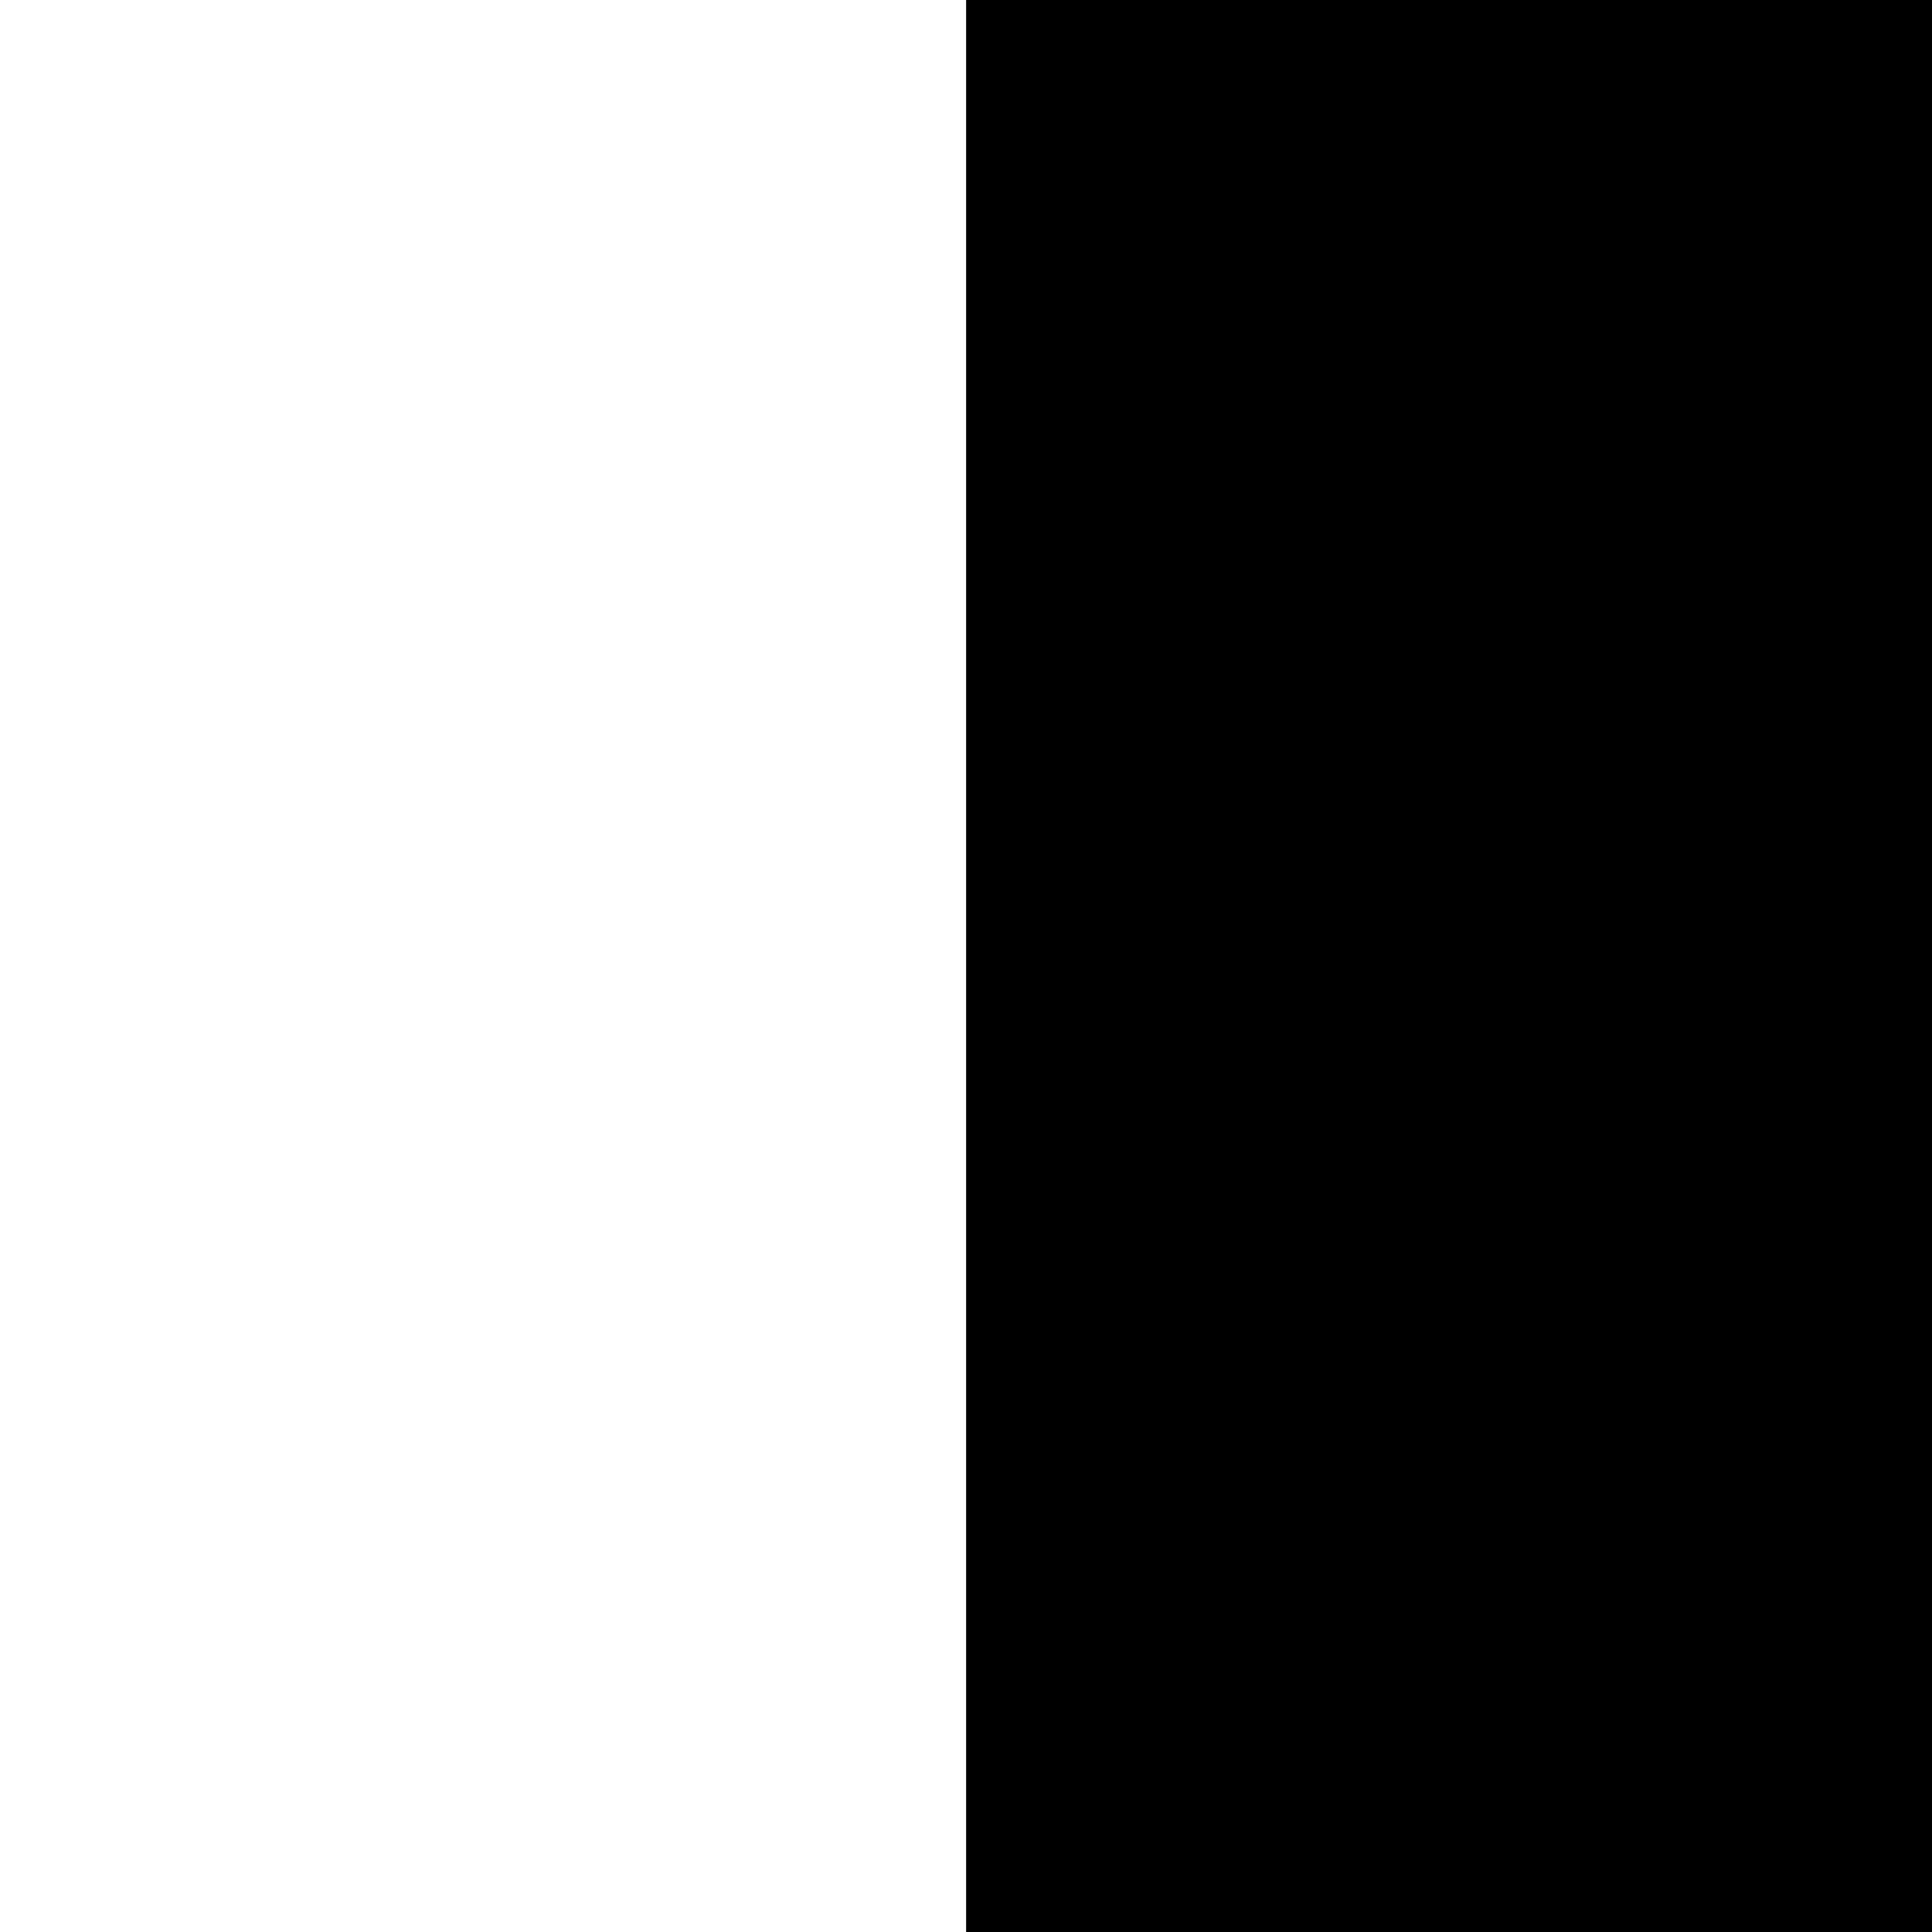
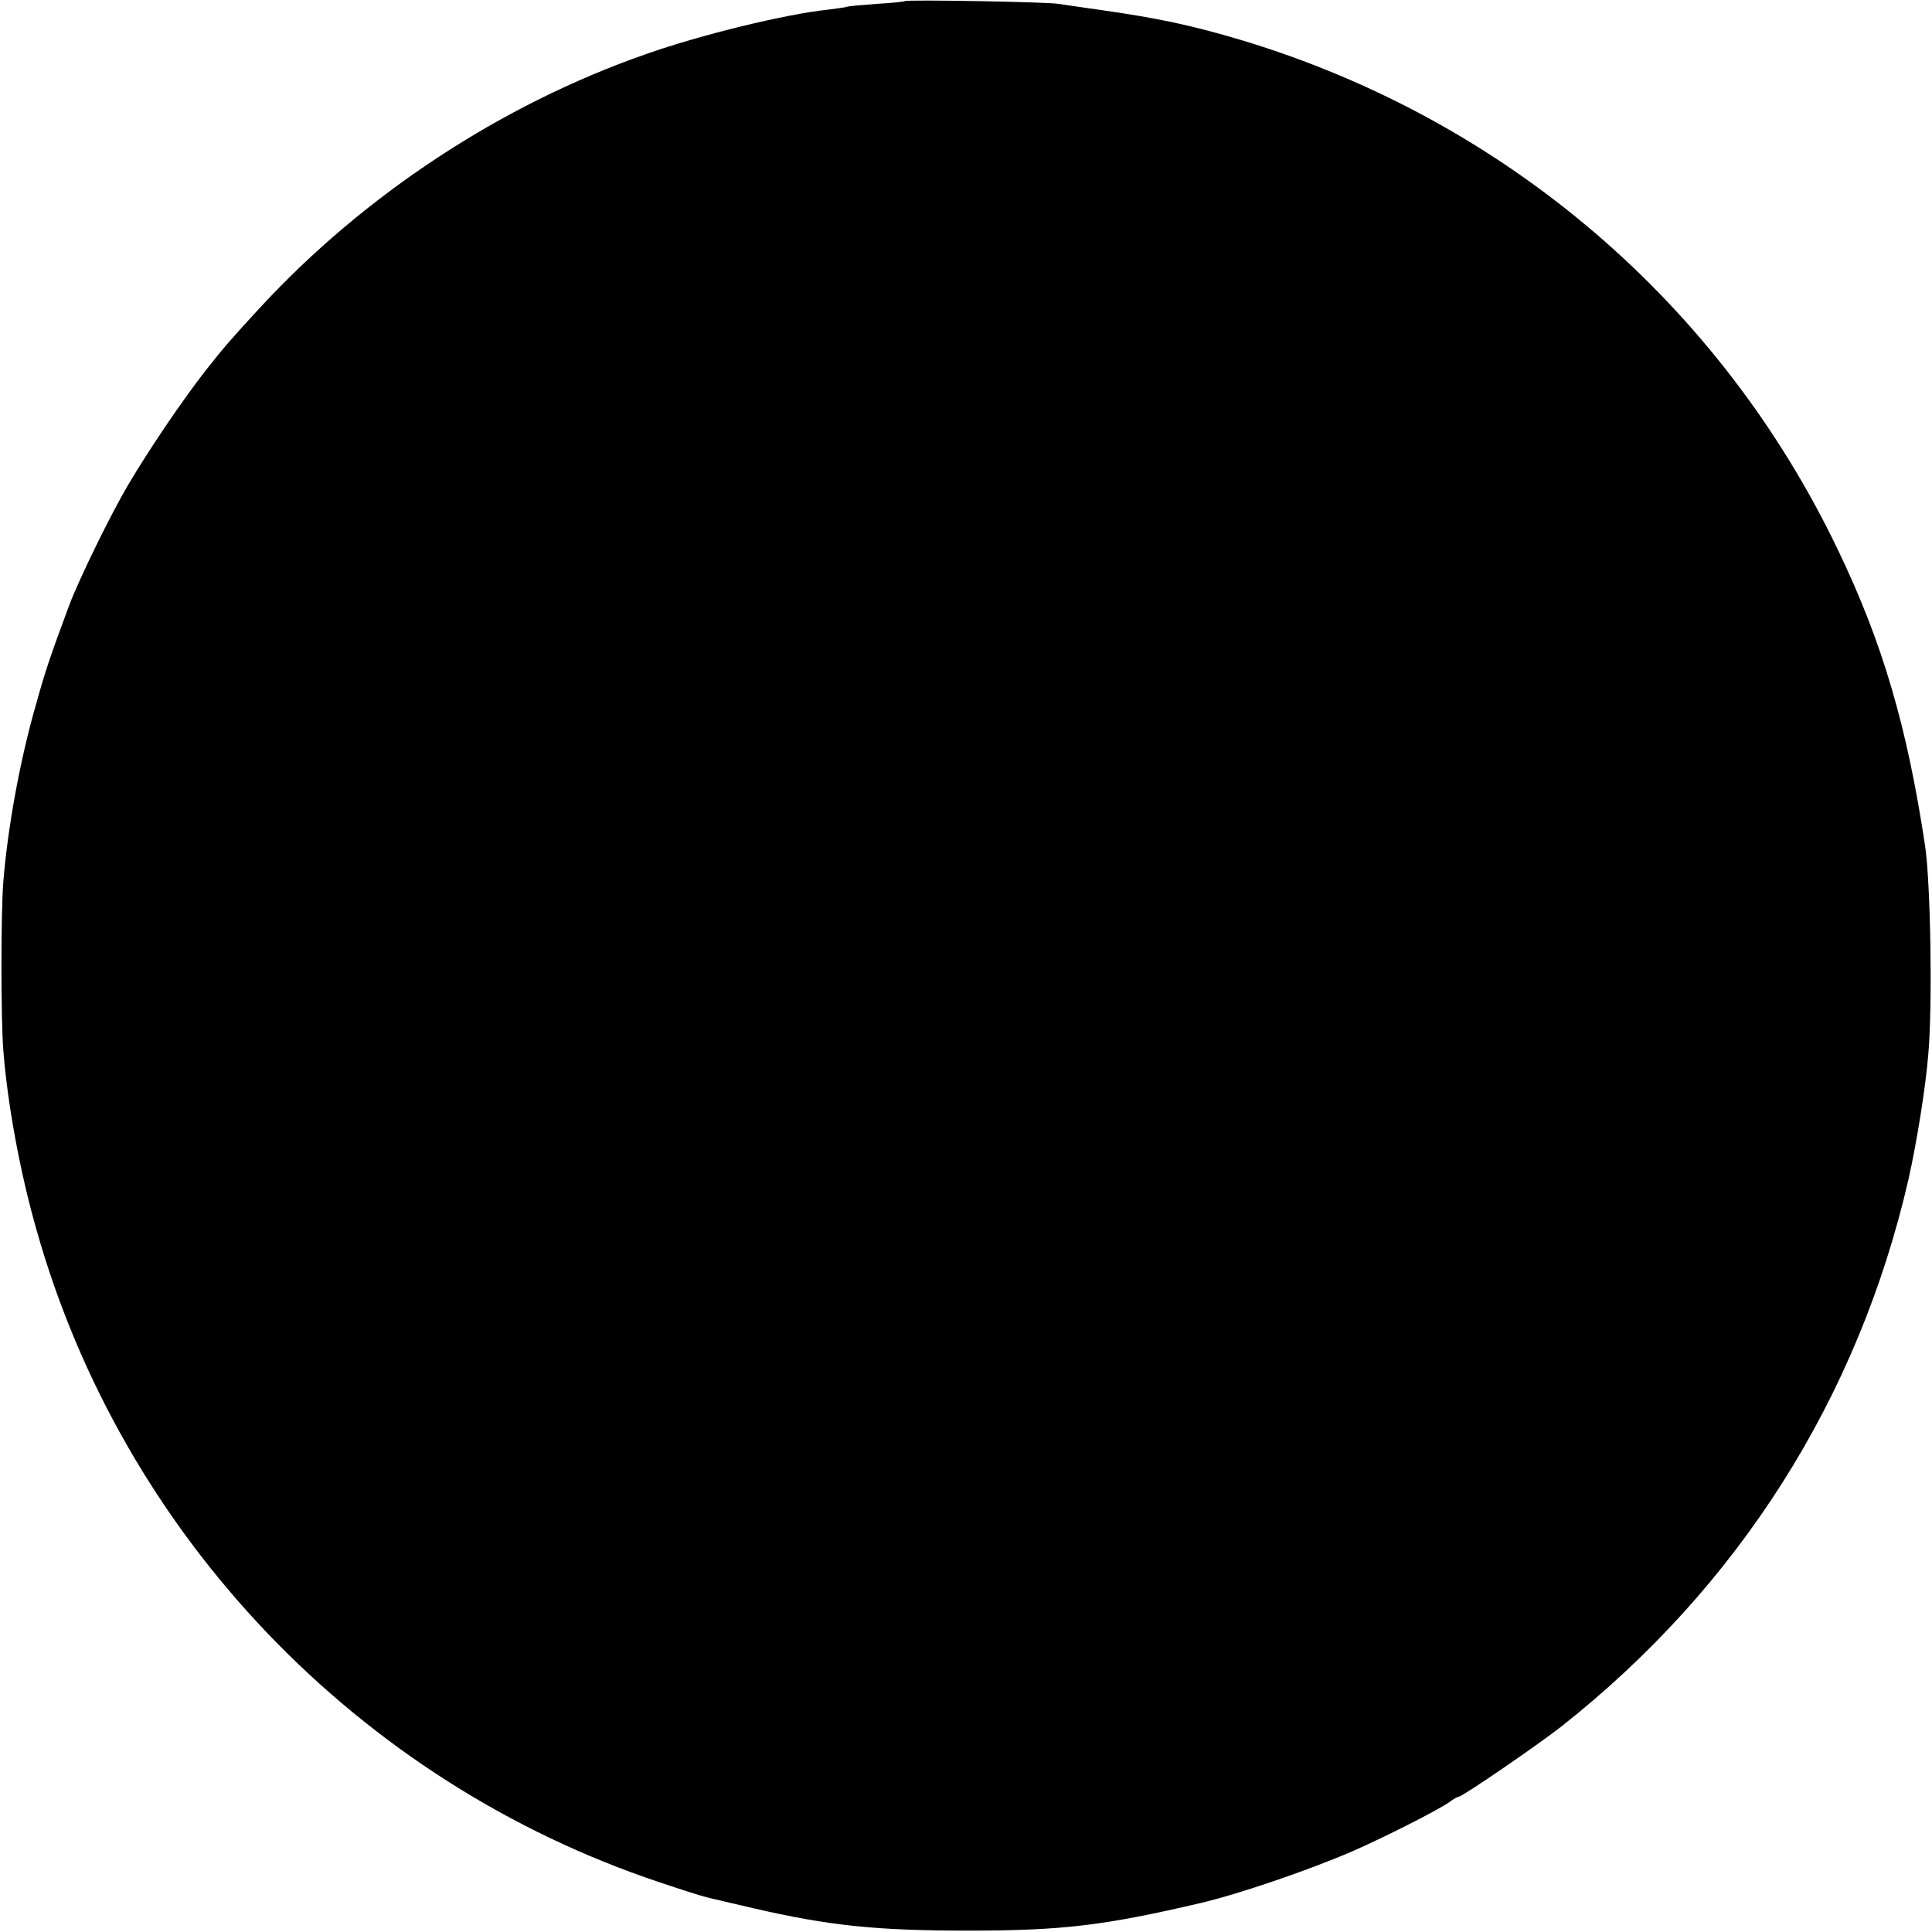
- <svg xmlns="http://www.w3.org/2000/svg" version="1.0" width="16pt" height="16pt" viewBox="0 0 16 16" preserveAspectRatio="xMidYMid meet">
-   <g transform="translate(0,16) scale(0.002286,-0.002286)" fill="#000000" stroke="none">
-     <path d="M3500 3500 l0 -3500 1750 0 1750 0 0 3500 0 3500 -1750 0 -1750 0 0 -3500z" />
-   </g>
+ <svg xmlns="http://www.w3.org/2000/svg" version="1" width="933.333" height="933.333" viewBox="0 0 700 700">
+   <path d="M327.9.4c-.2.2-4.8.7-10.2 1-5.3.4-10.3.8-11 1.1-.6.2-3.7.6-6.7 1-15.4 1.6-46.5 9.2-66.2 16.2-52.4 18.3-102 51-139.8 92-10.4 11.3-12.6 13.8-19.7 22.8-8.4 10.8-20.4 28.5-28 41.4-6.1 10.3-17.8 34.2-21.3 43.6-6.6 17.8-8.5 23.2-12 35.9-5.8 20.1-10.2 44.5-11.8 64.1-.9 11.5-.9 49.3 0 61 1.5 19.3 6 44 12 65C44.4 556.3 129.6 645.5 239 682c8 2.7 15.6 5.1 17 5.4 1.4.4 9 2.1 17 4 27.2 6.3 44.6 8.1 77.5 8.1 34.4 0 49.5-1.8 84.5-10 13.7-3.2 38.9-11.8 54.9-18.7 12.1-5.3 30.8-14.8 35.3-17.9 1.4-1.1 2.9-1.9 3.3-1.9 1.3 0 28.3-18.5 37-25.3 64.4-50.7 107.8-119.2 126-198.5 3-13.4 6.2-33.1 7.2-45.7 1.5-17.7.8-61.6-1.2-75-6.5-43.2-15.4-73.6-31.5-107.1-42.8-89.5-120.6-156-216-184.8-18.4-5.5-30.8-8.1-52-11.1-6.3-.9-12.8-1.8-14.5-2.1-3.6-.7-55-1.6-55.6-1z" />
</svg>
